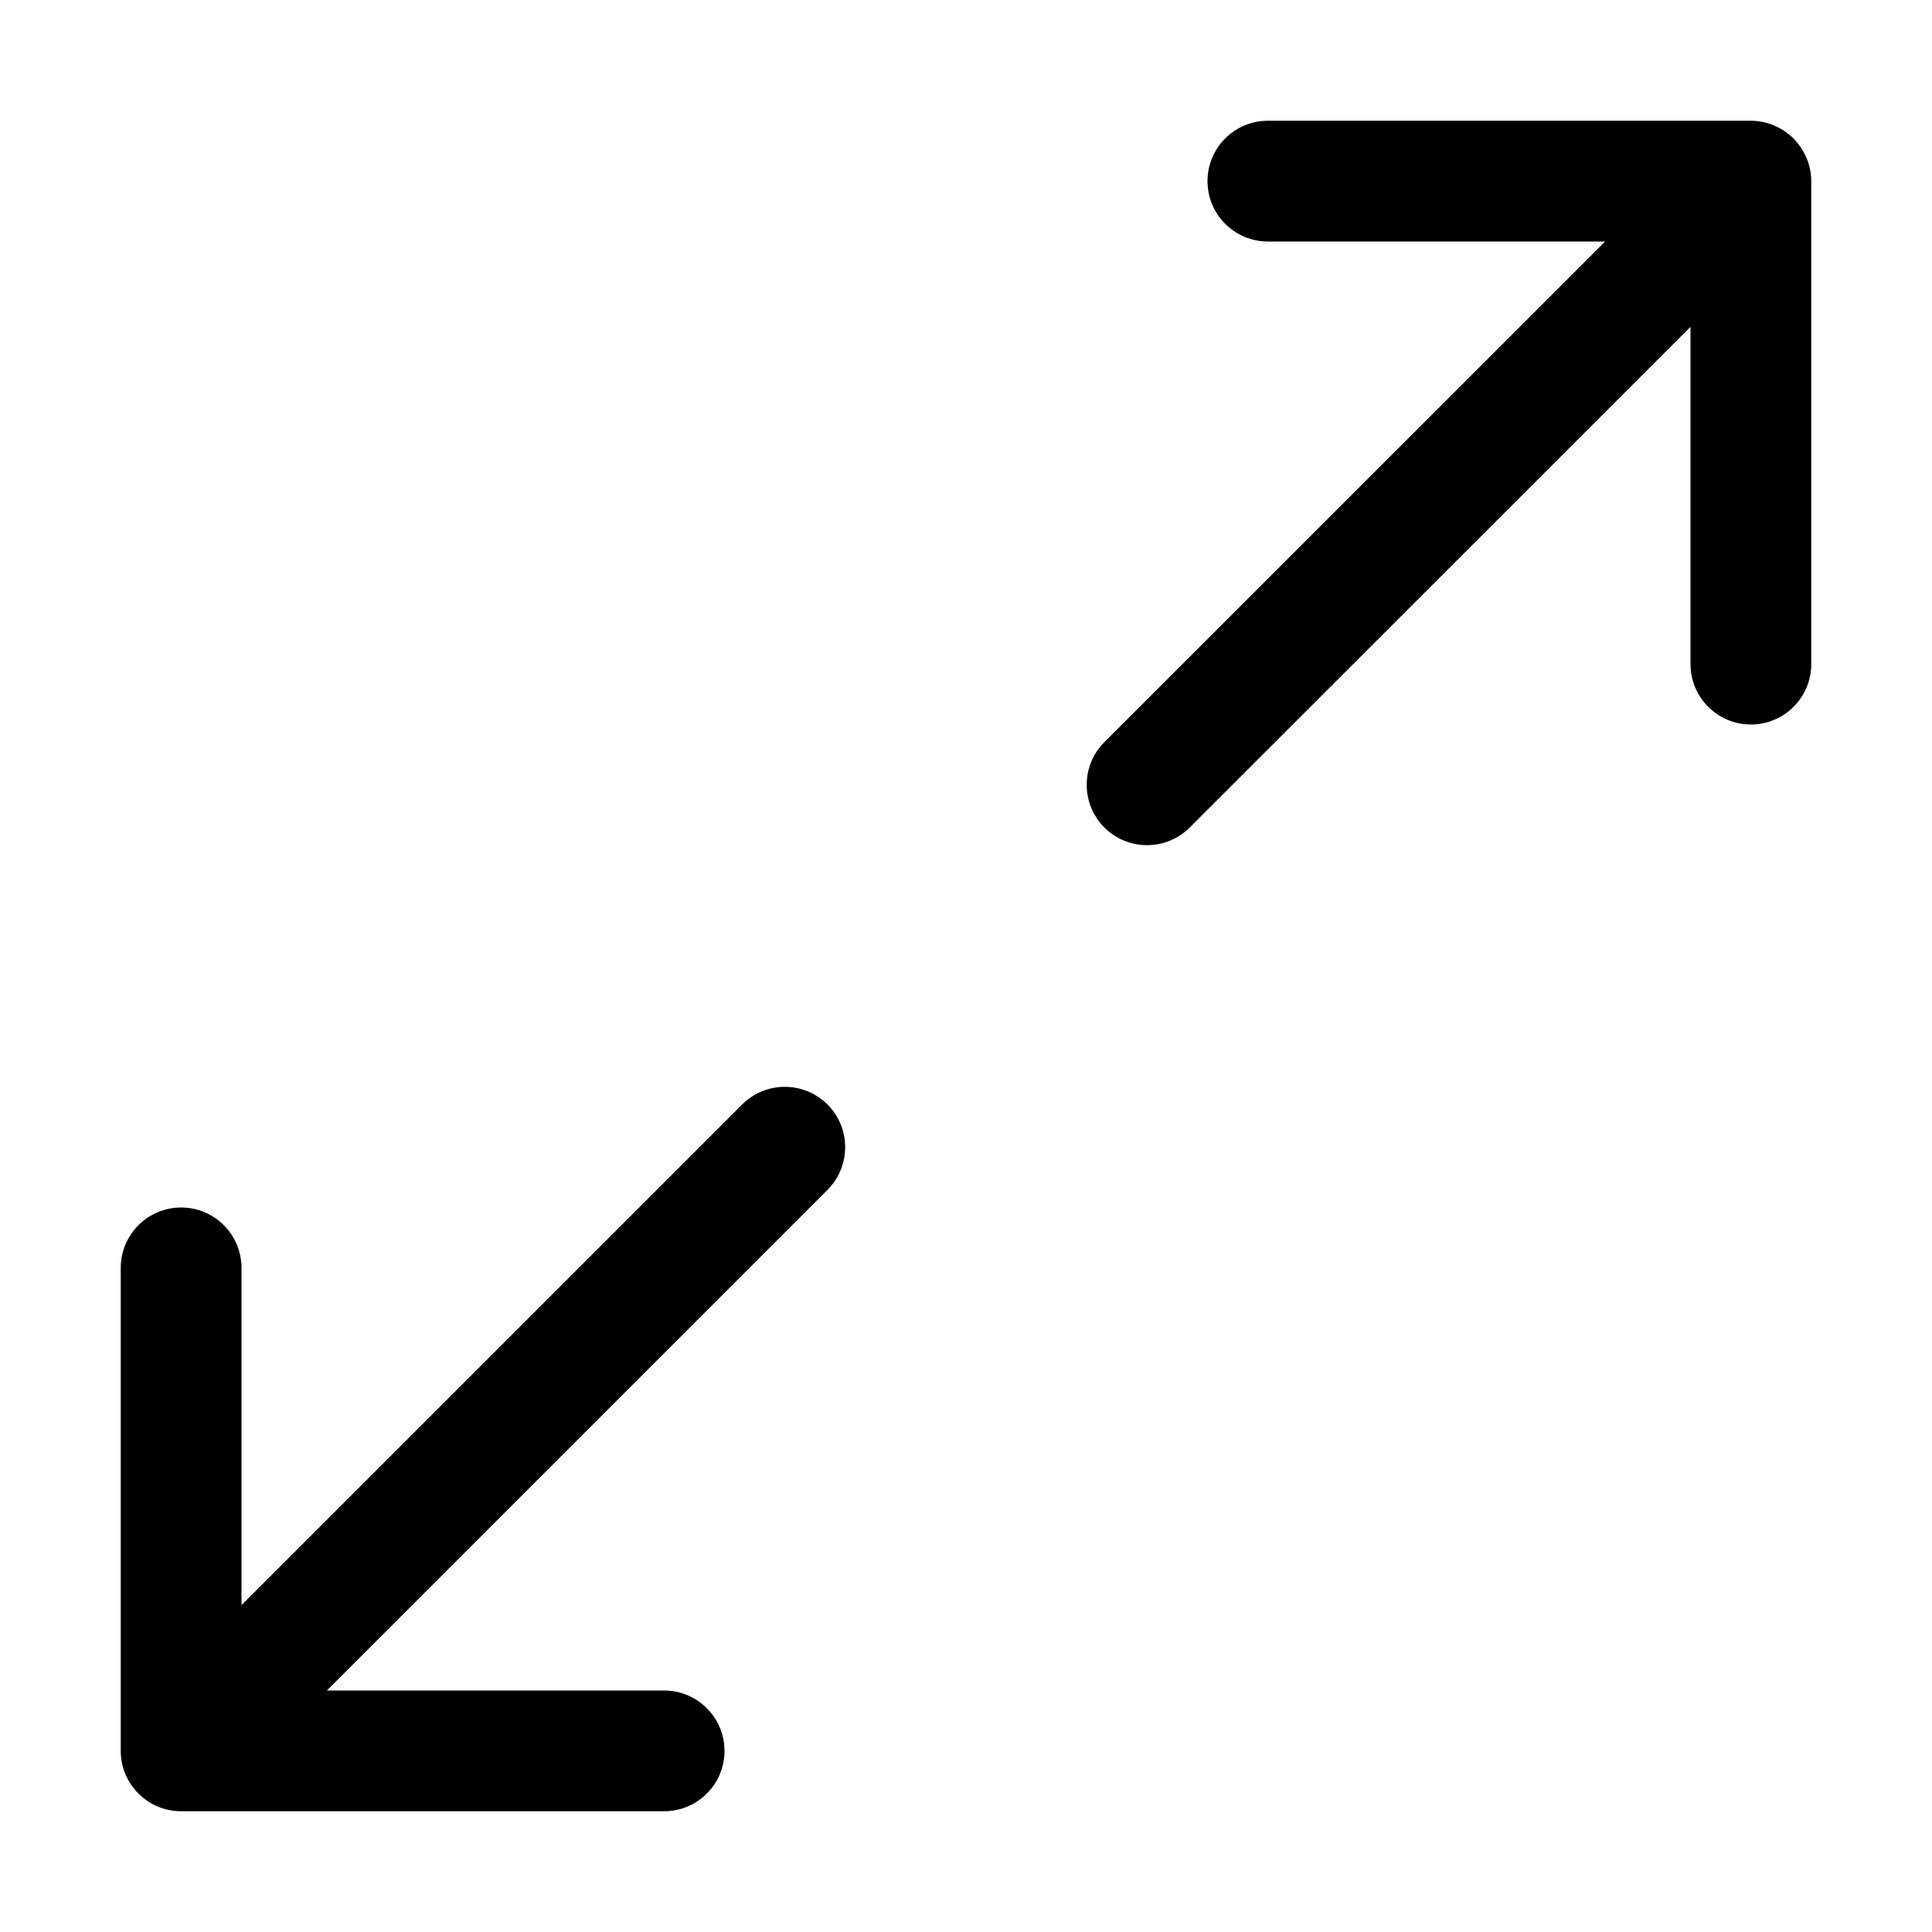
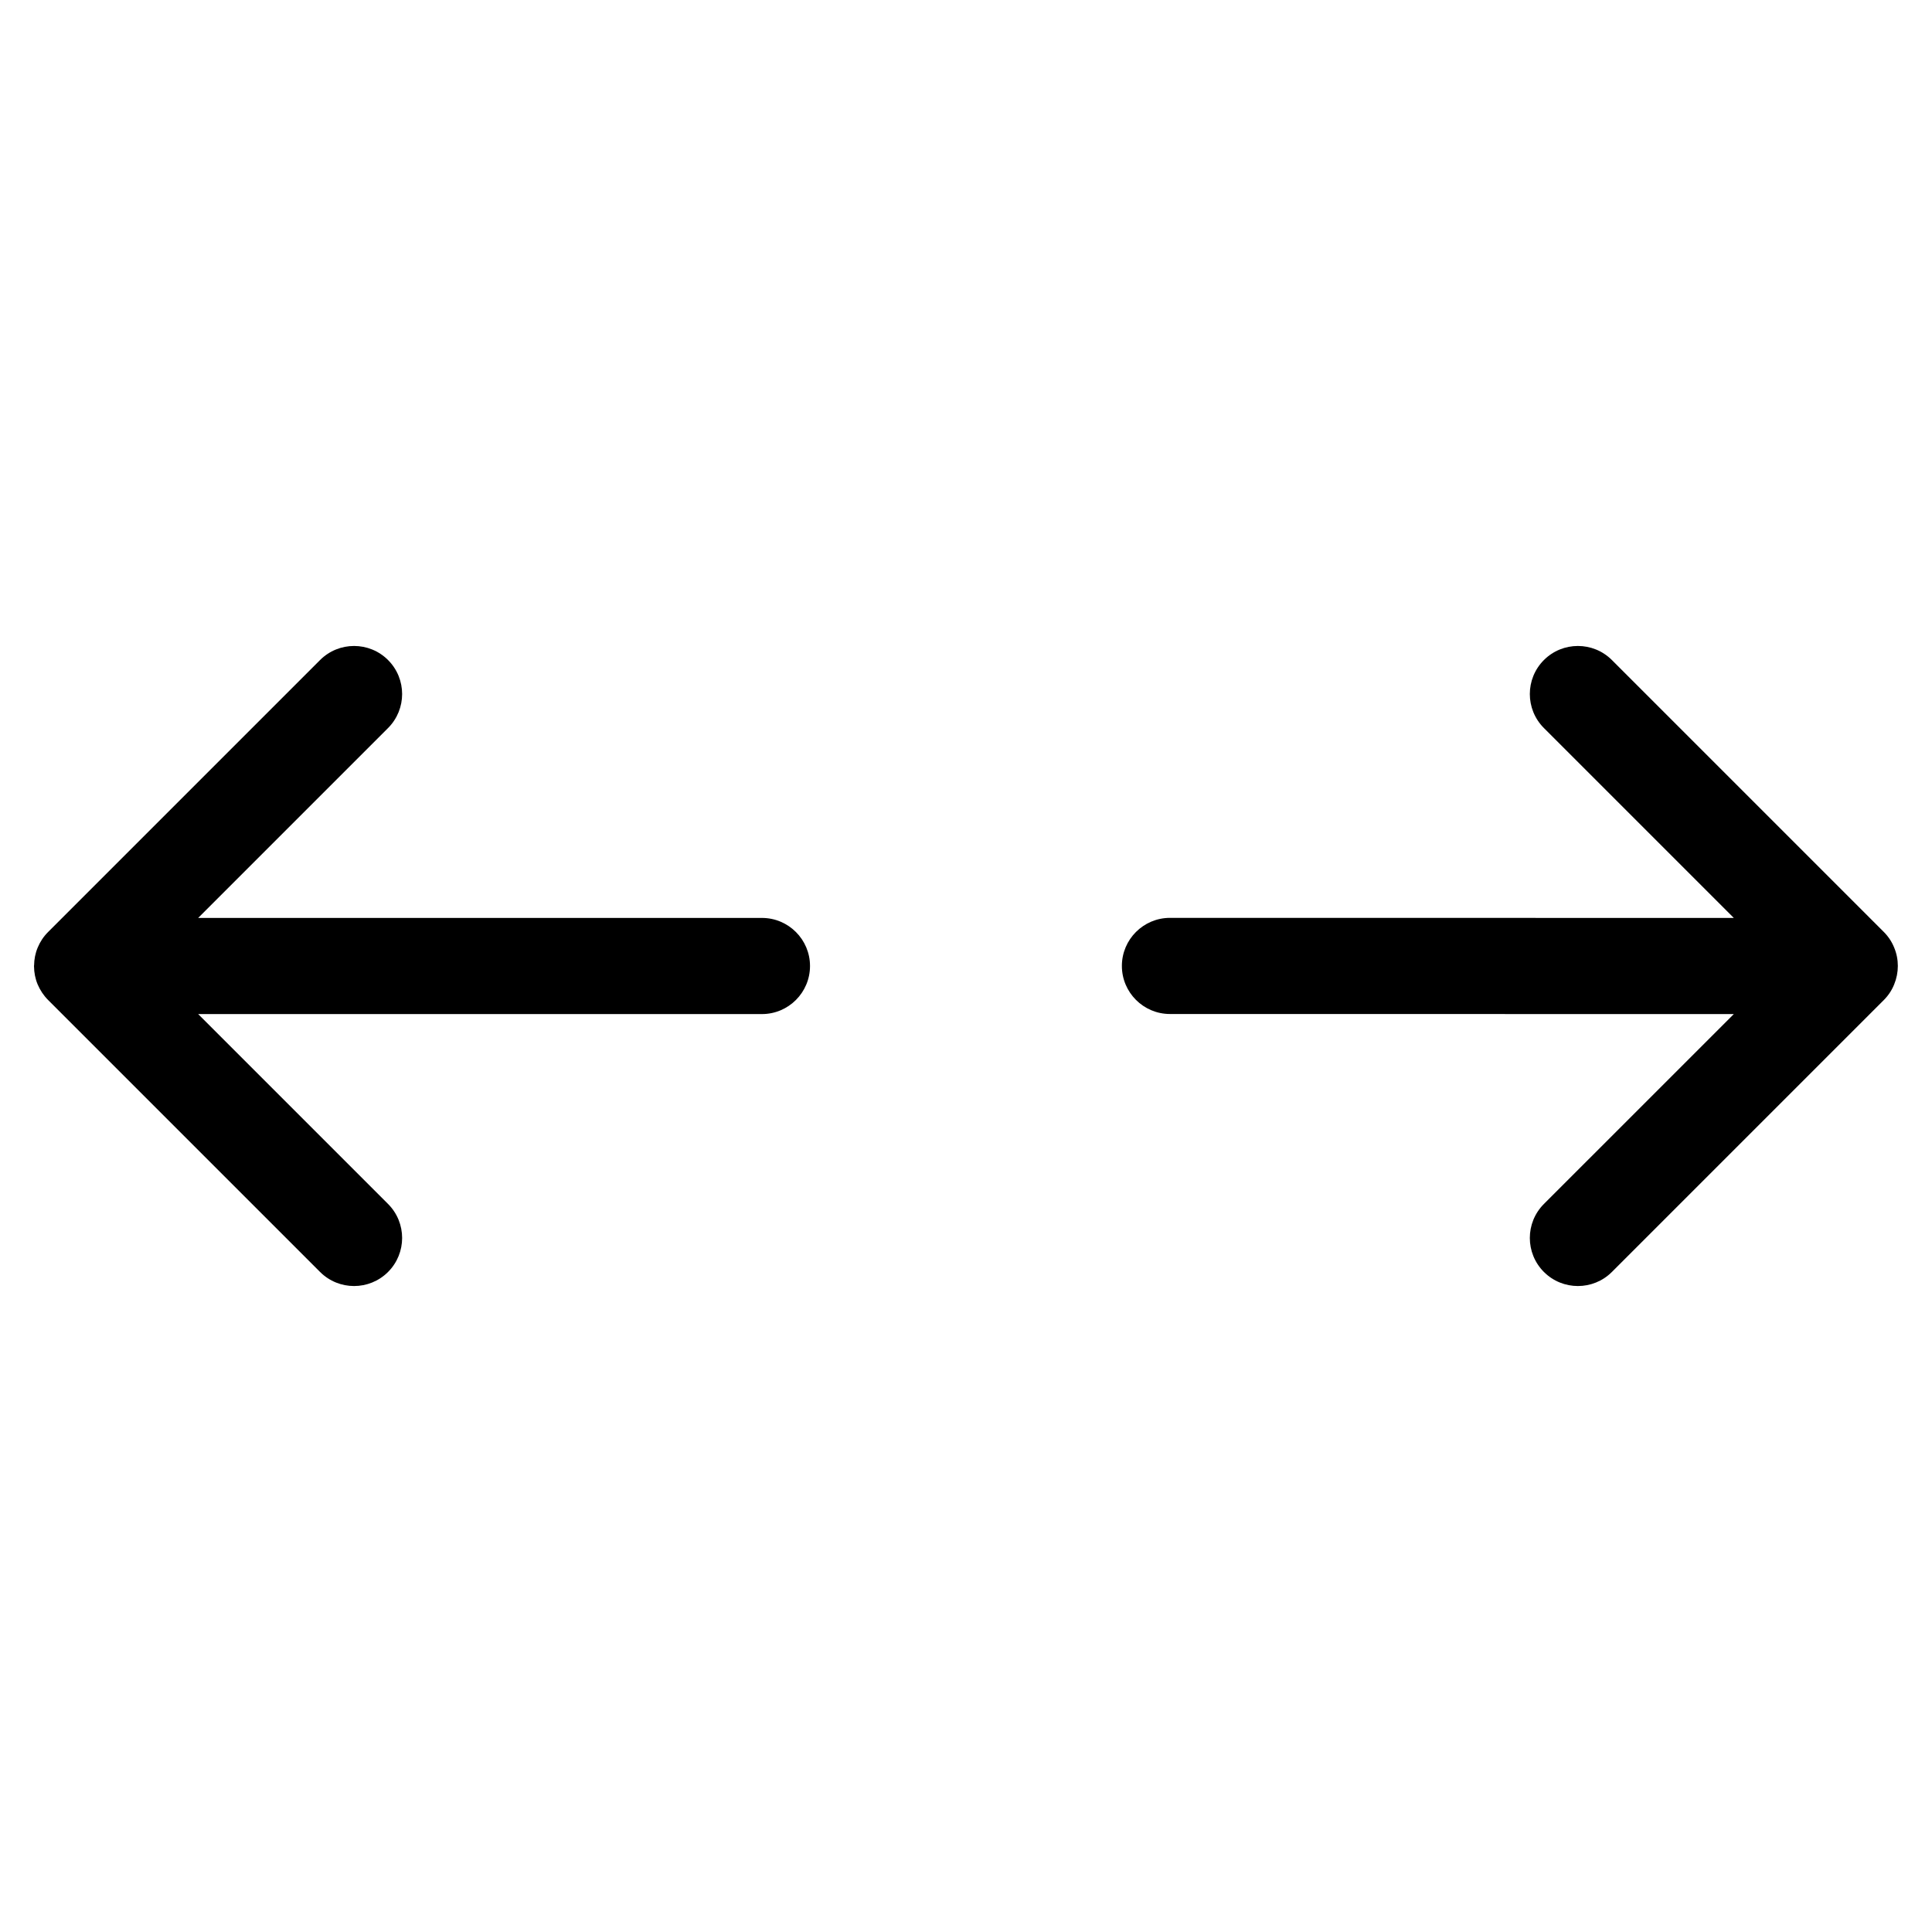
- <svg xmlns="http://www.w3.org/2000/svg" width="32" height="32" viewBox="0 0 32 32" fill="#000000">
-   <g>
-     <path d="M 29.922,2.618c-0.102-0.244-0.296-0.44-0.54-0.54C 29.26,2.026, 29.13,2, 29,2l-8,0 C 20.448,2, 20,2.448, 20,3 C 20,3.552, 20.448,4, 21,4l 5.586,0 L 18.292,12.292c-0.39,0.39-0.39,1.024,0,1.414c 0.39,0.39, 1.024,0.39, 1.414,0L 28,5.414L 28,11 C 28,11.552, 28.448,12, 29,12S 30,11.552, 30,11l0-8 l0,0C 30,2.87, 29.974,2.74, 29.922,2.618zM 3,20C 2.448,20, 2,20.448, 2,21l0,8 c0,0.002,0,0.002,0,0.004c0,0.13, 0.026,0.258, 0.076,0.378 c 0.048,0.118, 0.12,0.224, 0.208,0.314c 0.004,0.004, 0.004,0.008, 0.008,0.012c 0.002,0.002, 0.006,0.002, 0.008,0.006 c 0.090,0.088, 0.198,0.162, 0.316,0.21C 2.74,29.974, 2.87,30, 3,30l 8,0 C 11.552,30, 12,29.552, 12,29C 12,28.448, 11.552,28, 11,28L 5.414,28 l 8.292-8.292c 0.39-0.39, 0.39-1.024,0-1.414c-0.39-0.39-1.024-0.39-1.414,0L 4,26.586L 4,21 C 4,20.448, 3.552,20, 3,20z" />
+ <svg xmlns="http://www.w3.org/2000/svg" width="32" height="32" viewBox="0 0 32 32" fill="#000000" version="1.1" id="svg6">
+   <defs id="defs10" />
+   <g id="g4" transform="matrix(0.5630732,0.5630732,-0.5630732,0.5630732,15.99966,-2.018342)">
+     <path d="M 29.922,2.618 C 29.82,2.374 29.626,2.178 29.382,2.078 29.26,2.026 29.13,2 29,2 h -8 c -0.552,0 -1,0.448 -1,1 0,0.552 0.448,1 1,1 h 5.586 l -8.294,8.292 c -0.39,0.39 -0.39,1.024 0,1.414 0.39,0.39 1.024,0.39 1.414,0 L 28,5.414 V 11 c 0,0.552 0.448,1 1,1 0.552,0 1,-0.448 1,-1 V 3 3 C 30,2.87 29.974,2.74 29.922,2.618 Z M 3,20 c -0.552,0 -1,0.448 -1,1 v 8 c 0,0.002 0,0.002 0,0.004 0,0.13 0.026,0.258 0.076,0.378 0.048,0.118 0.12,0.224 0.208,0.314 0.004,0.004 0.004,0.008 0.008,0.012 0.002,0.002 0.006,0.002 0.008,0.006 0.09,0.088 0.198,0.162 0.316,0.21 C 2.74,29.974 2.87,30 3,30 h 8 c 0.552,0 1,-0.448 1,-1 0,-0.552 -0.448,-1 -1,-1 H 5.414 l 8.292,-8.292 c 0.39,-0.39 0.39,-1.024 0,-1.414 -0.39,-0.39 -1.024,-0.39 -1.414,0 L 4,26.586 V 21 C 4,20.448 3.552,20 3,20 Z" id="path2" />
  </g>
</svg>
